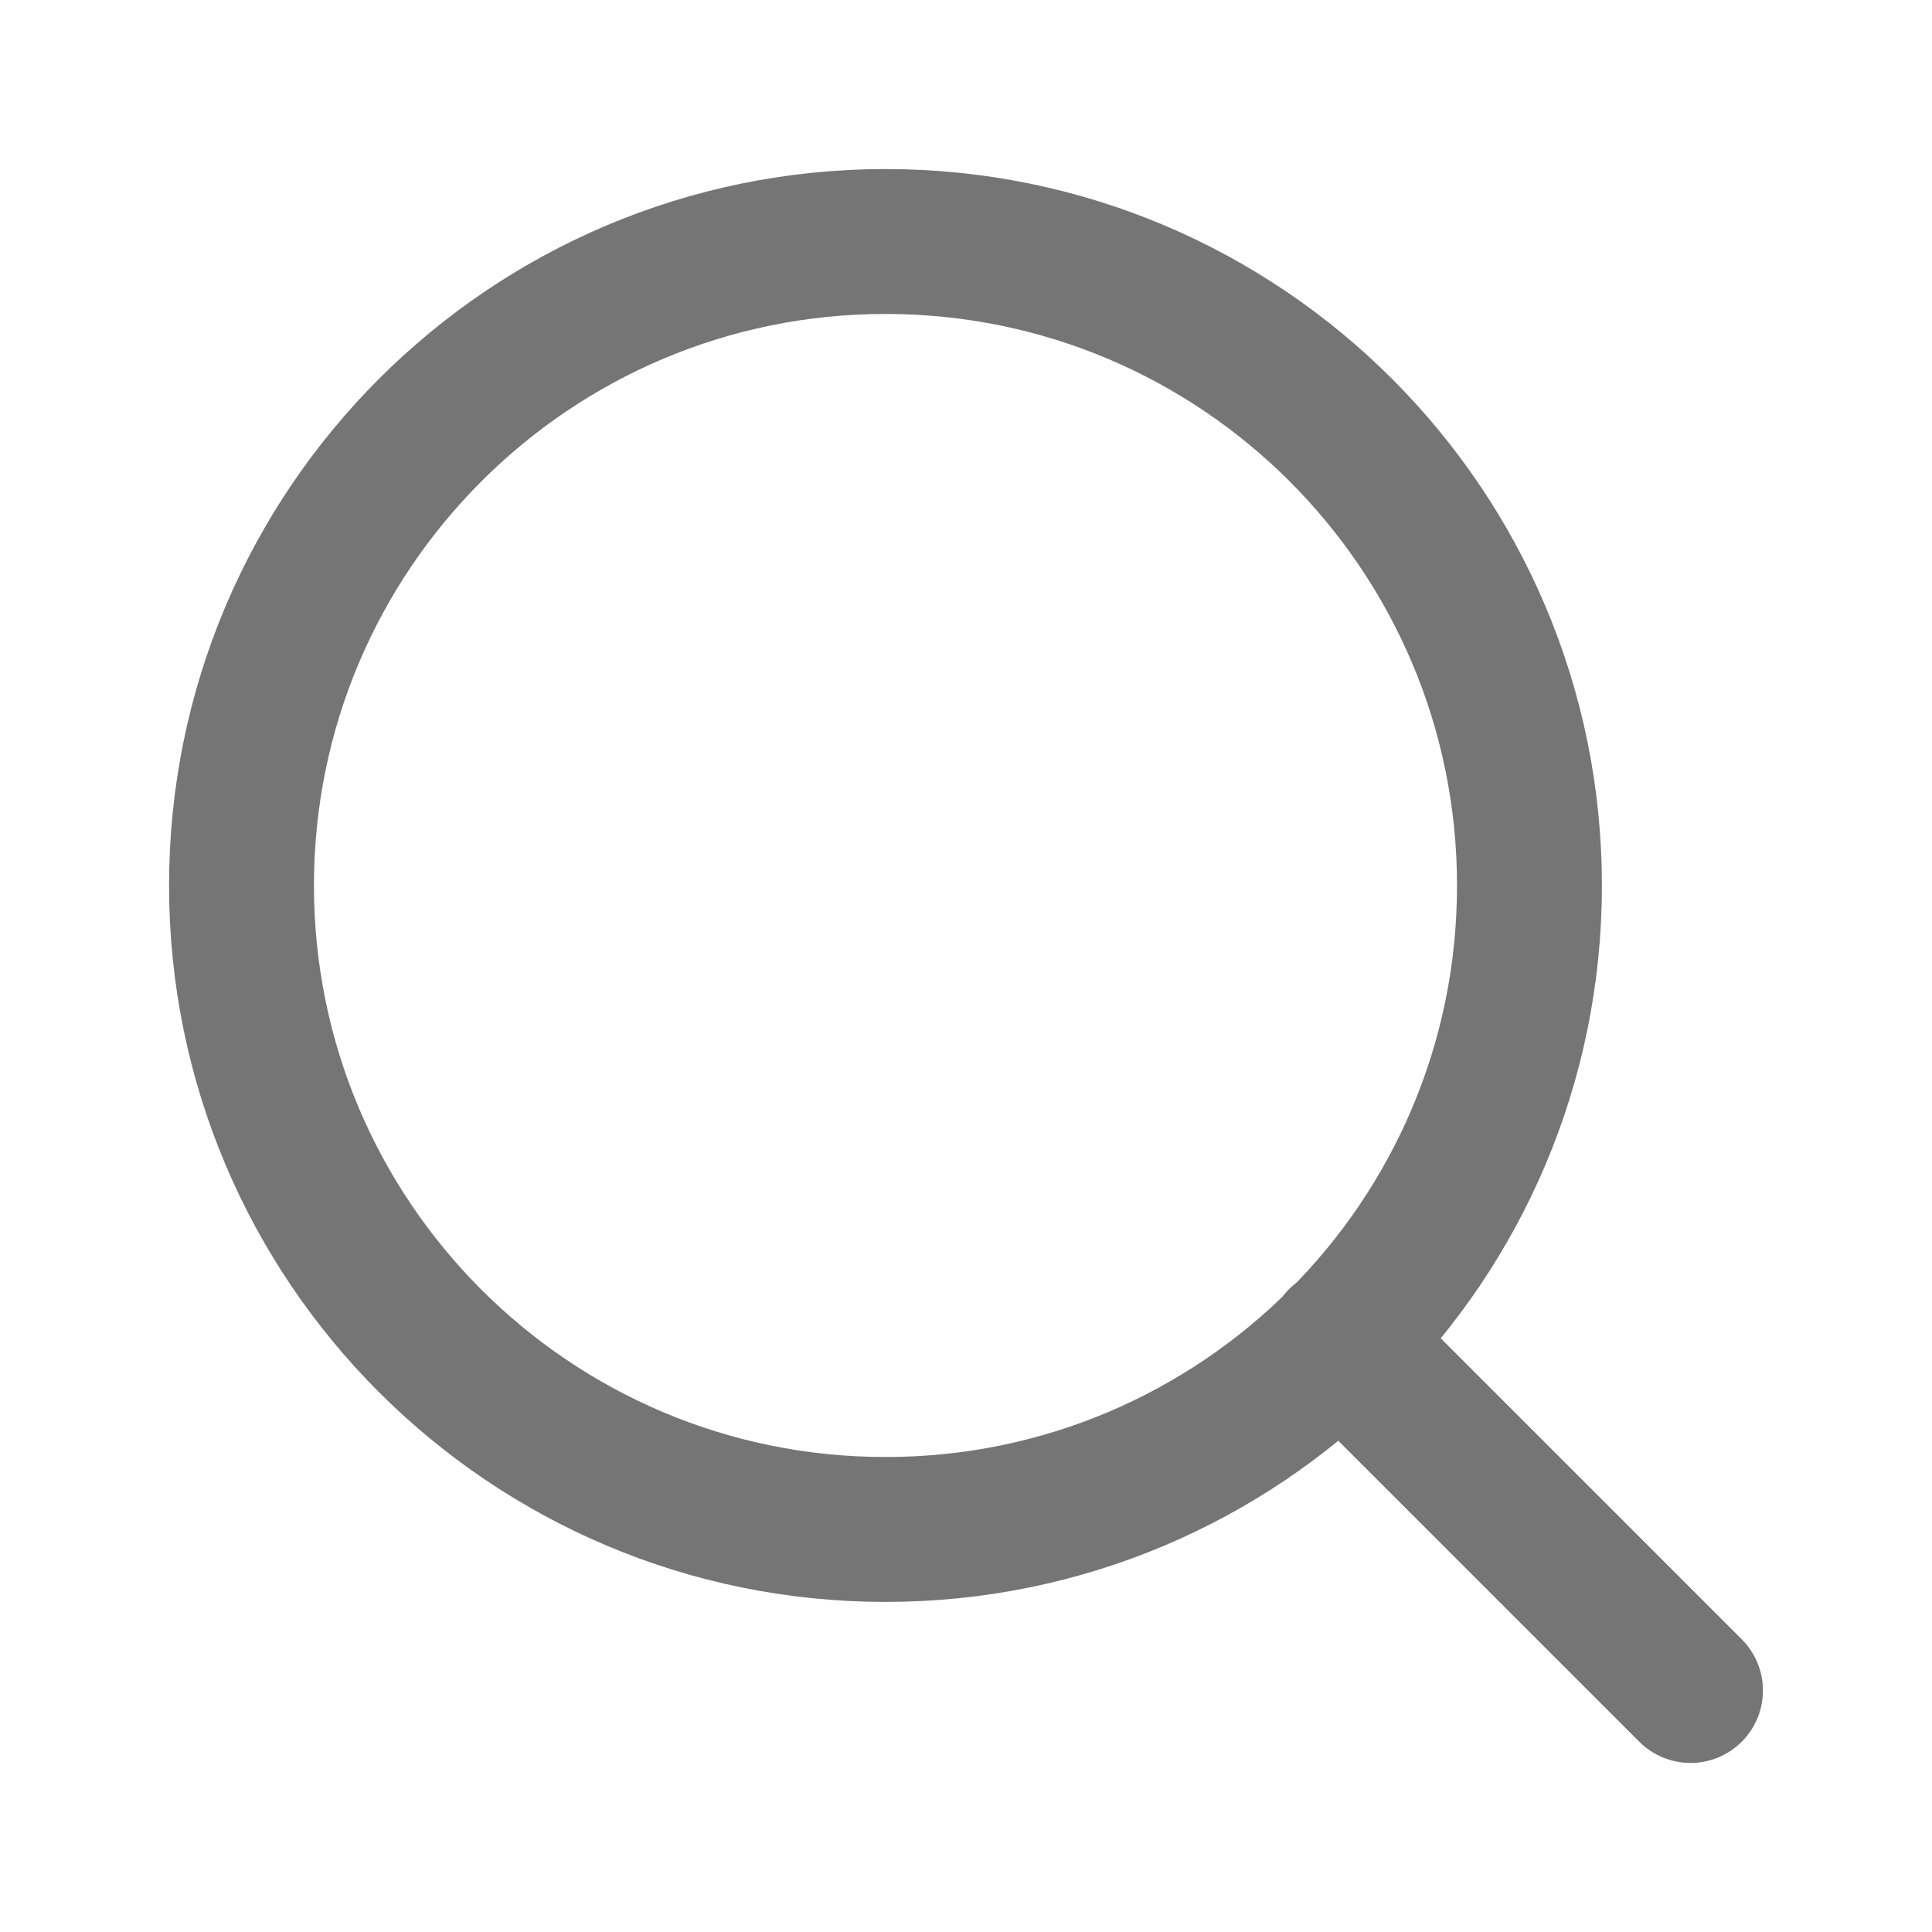
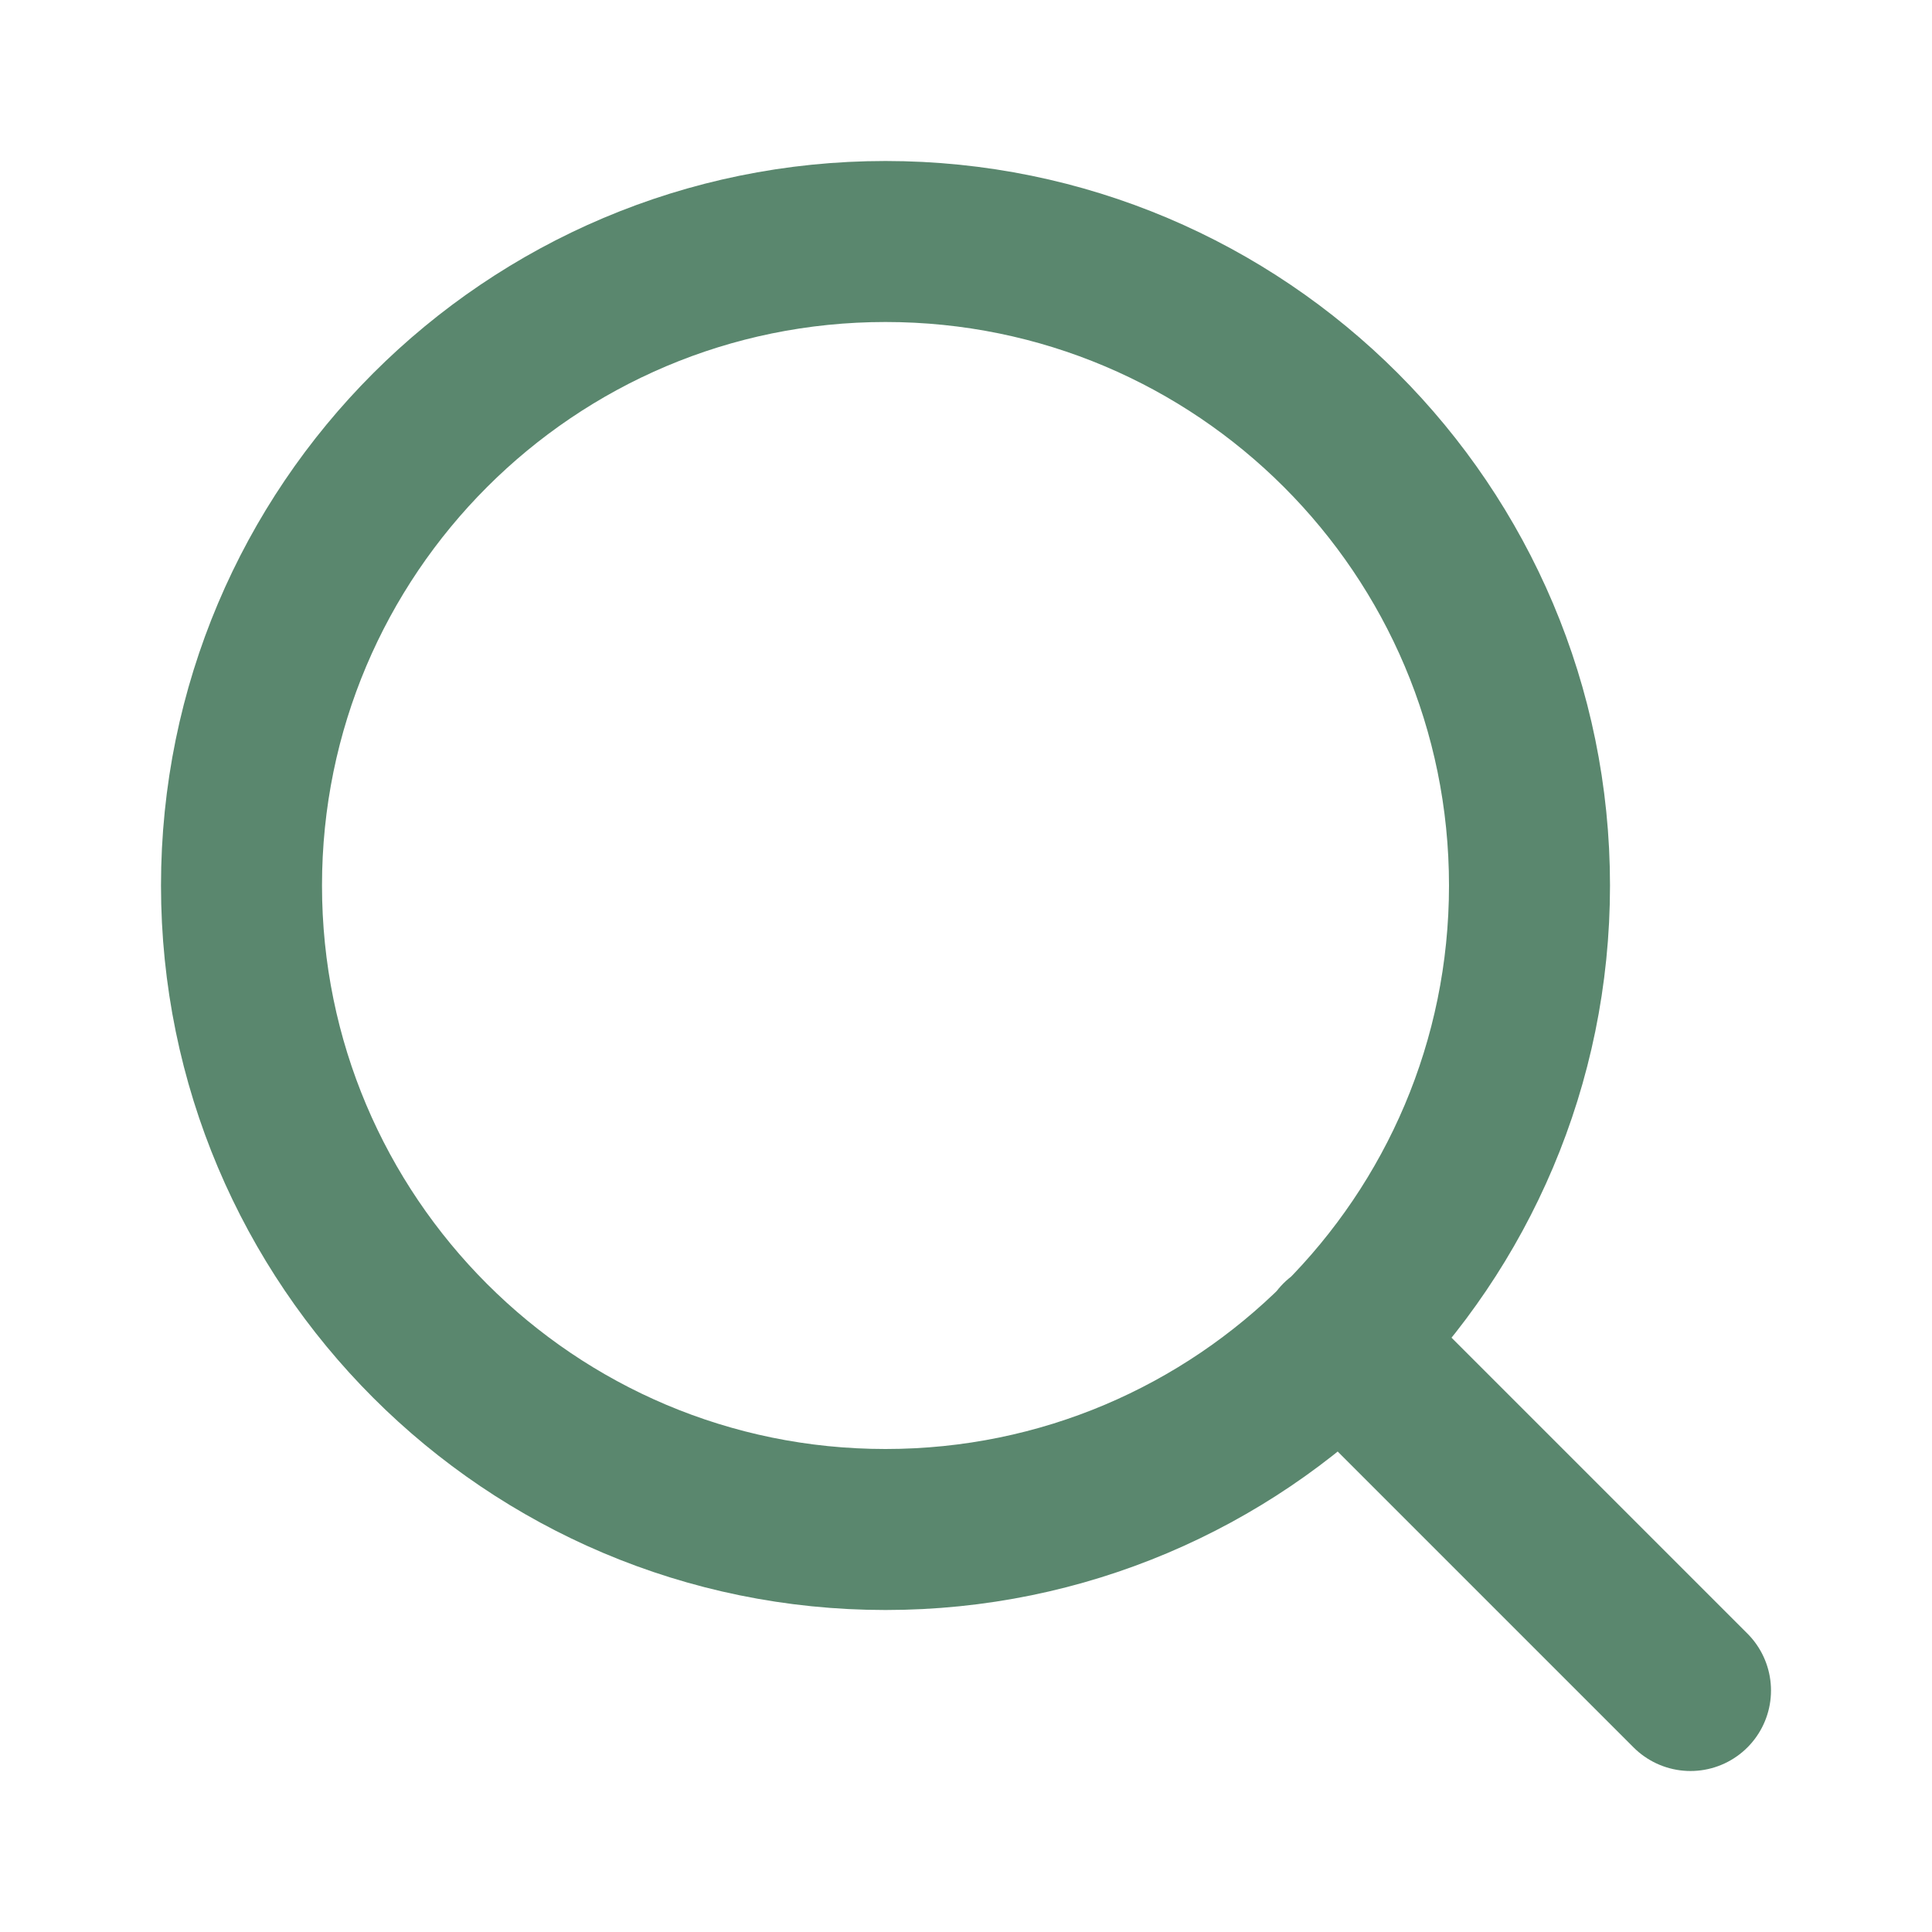
- <svg xmlns="http://www.w3.org/2000/svg" width="20" height="20" viewBox="0 0 20 20" fill="none">
-   <path d="M17.5 17.5L13.875 13.875M15.833 9.167C15.833 12.849 12.849 15.833 9.167 15.833C5.485 15.833 2.5 12.849 2.5 9.167C2.5 5.485 5.485 2.5 9.167 2.5C12.849 2.5 15.833 5.485 15.833 9.167Z" stroke="#757575" stroke-width="1.5" stroke-linecap="round" stroke-linejoin="round" />
+ <svg xmlns="http://www.w3.org/2000/svg" width="24" height="24" viewBox="0 0 24 24" fill="none">
+   <path d="M21 21L16.65 16.65M19 11C19 15.418 15.418 19 11 19C6.582 19 3 15.418 3 11C3 6.582 6.582 3 11 3C15.418 3 19 6.582 19 11Z" stroke="#5A876E" stroke-width="2" stroke-linecap="round" stroke-linejoin="round" />
</svg>
